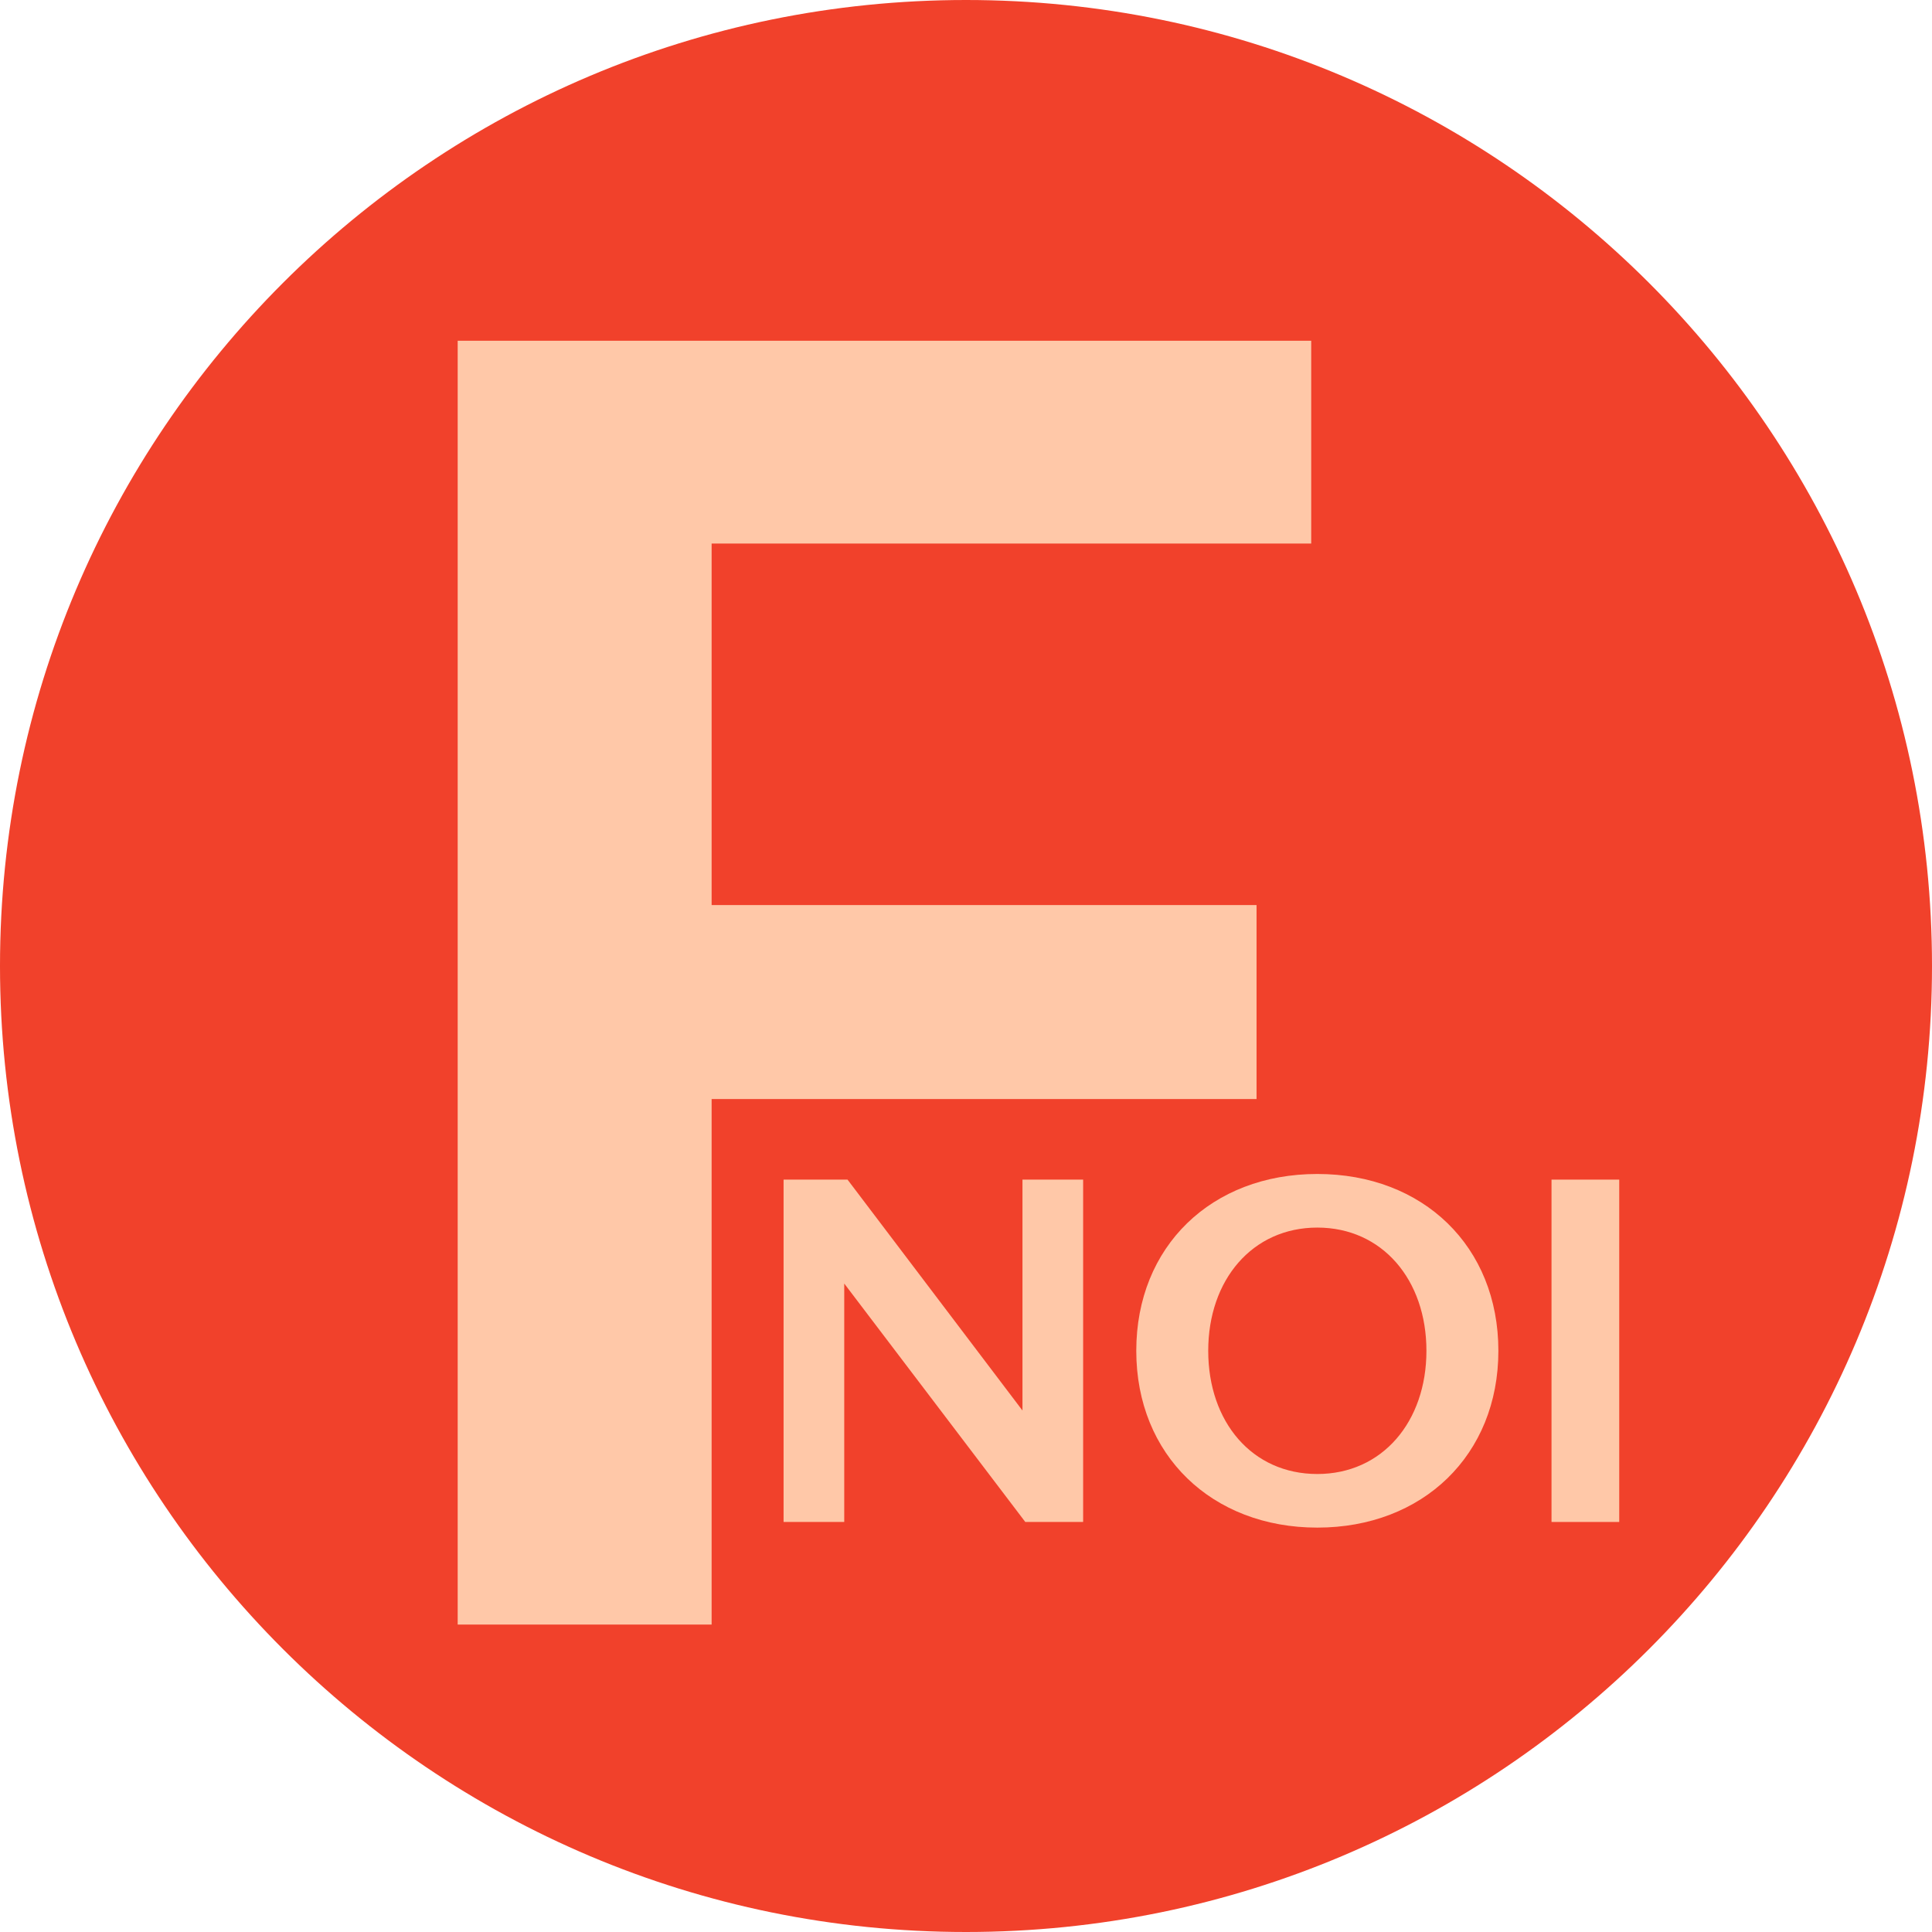
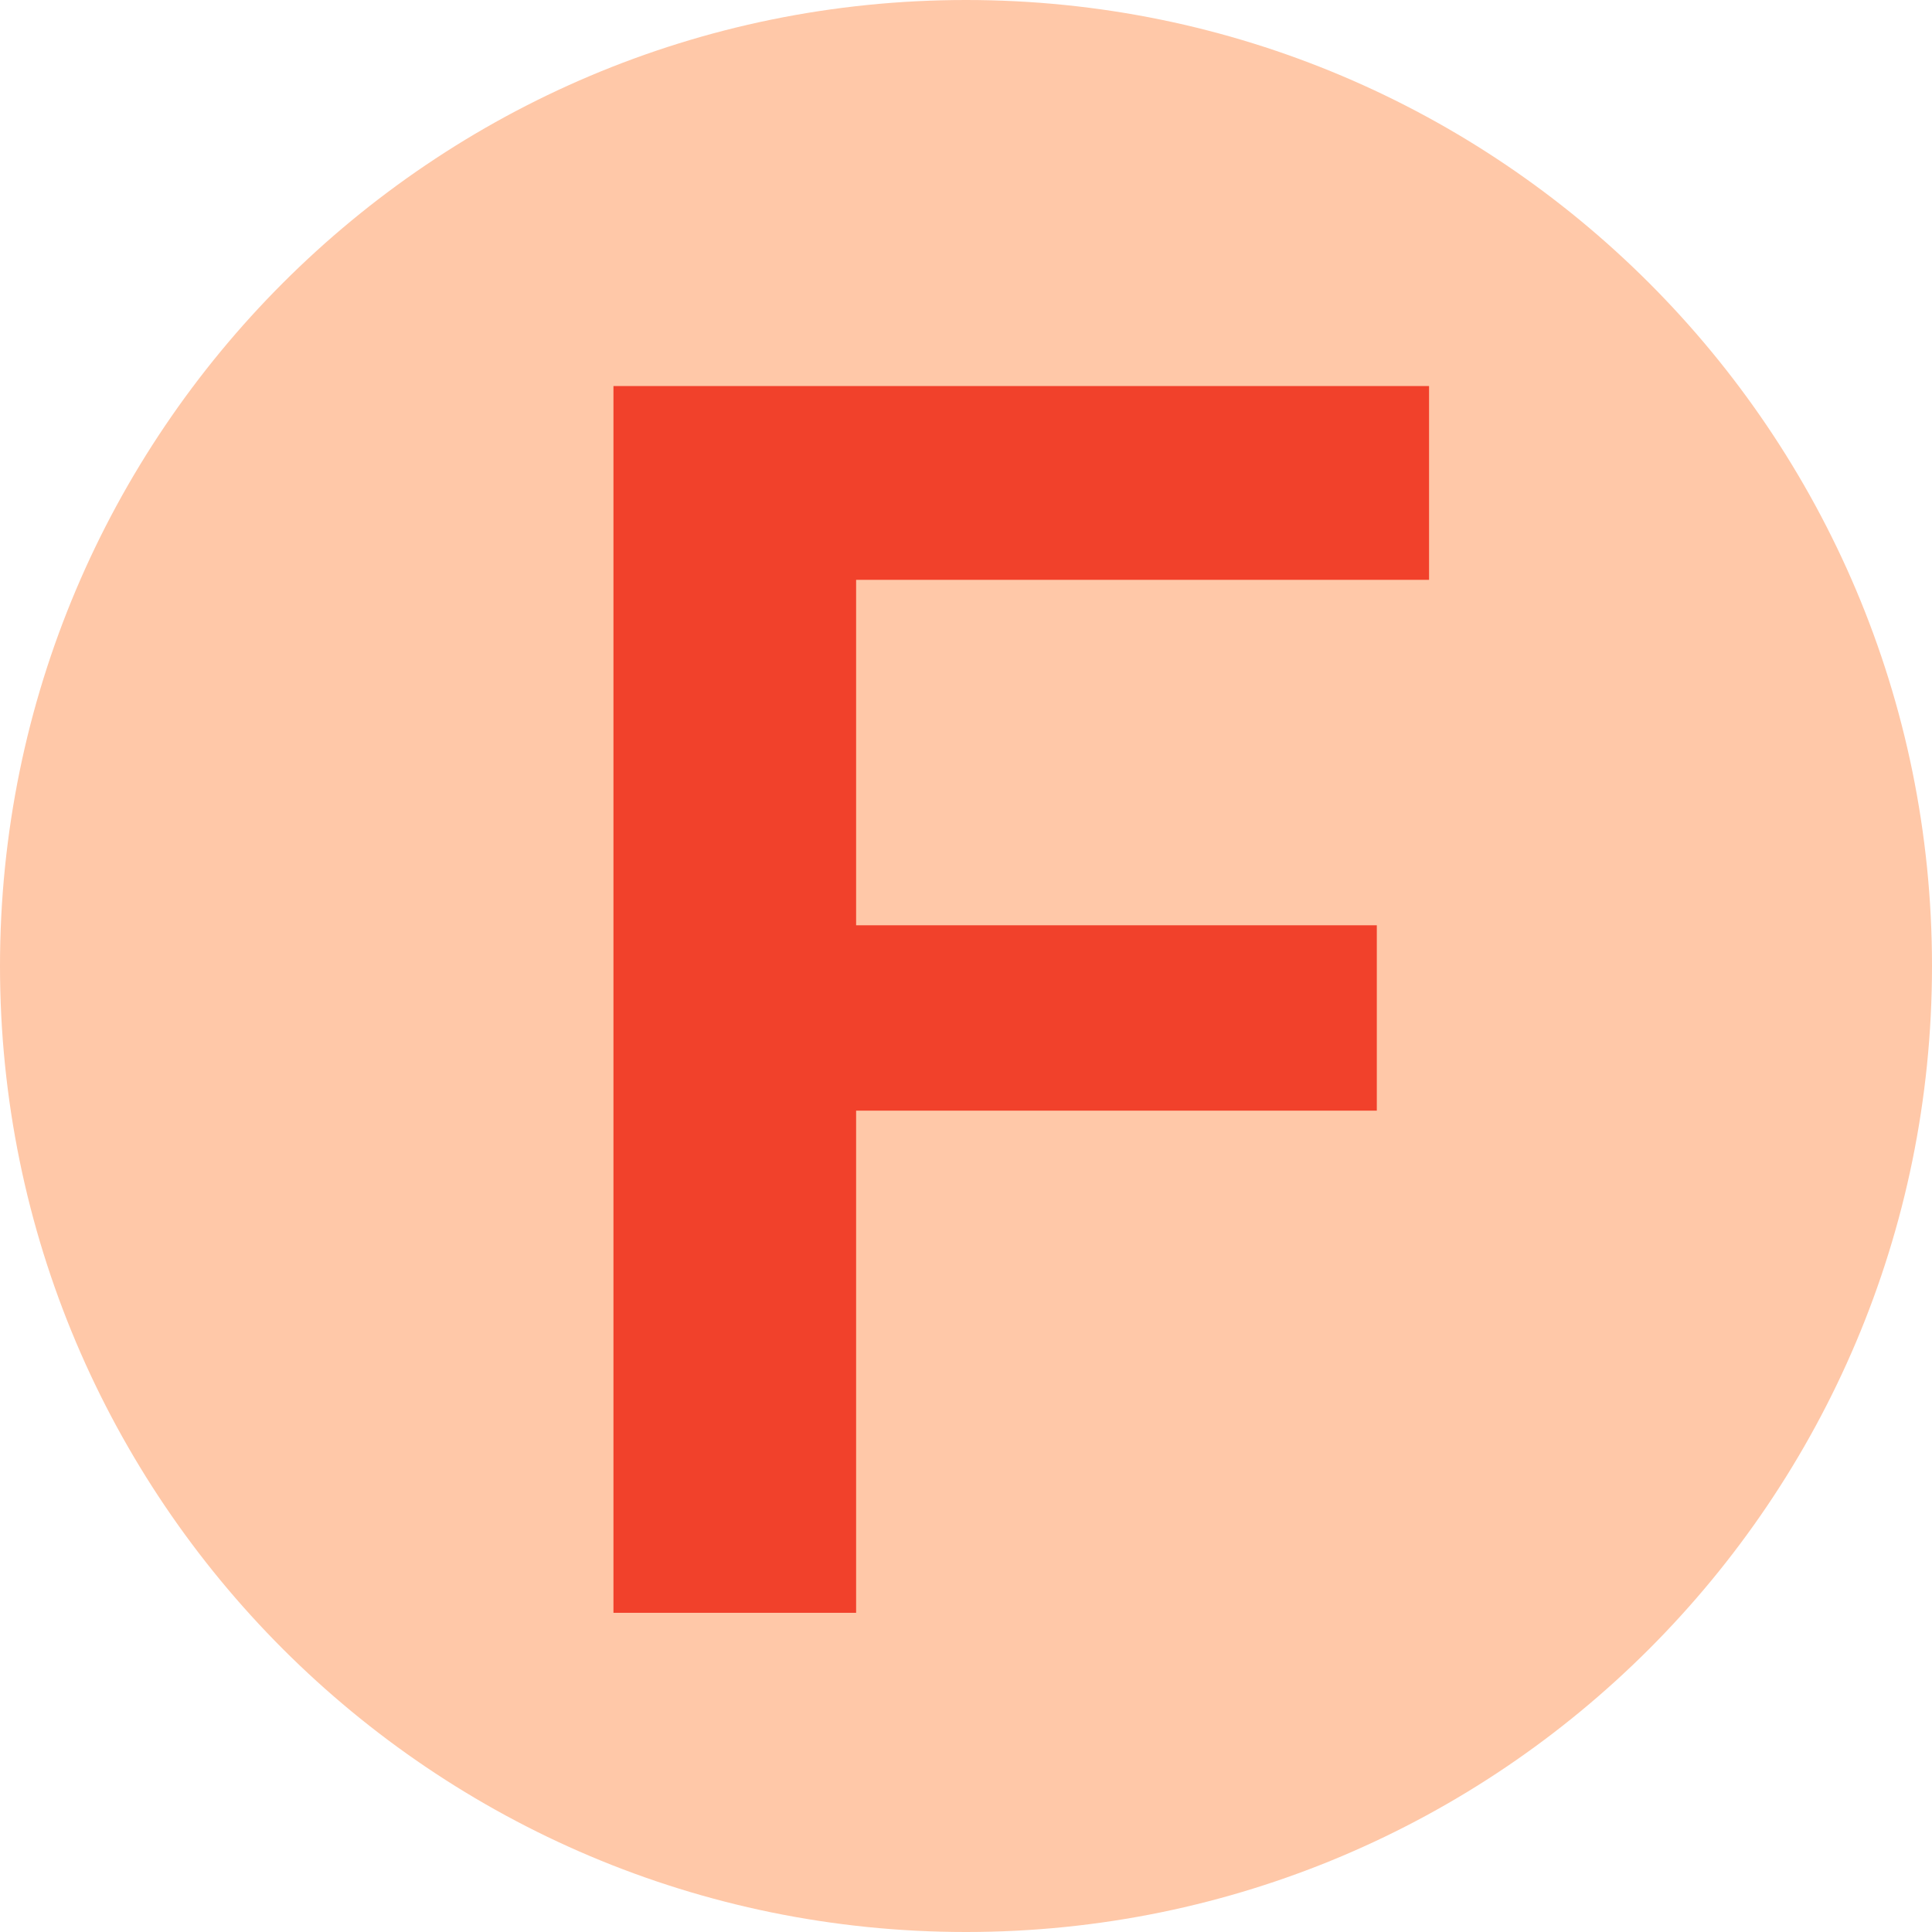
<svg xmlns="http://www.w3.org/2000/svg" id="Layer_1" width="493" height="493" viewBox="0 0 493 493">
  <defs>
    <style>.cls-1{fill:#f1412b;}.cls-2{fill:#ffc8a8;}</style>
  </defs>
-   <circle class="cls-1" cx="246.5" cy="246.5" r="246.5" />
-   <path class="cls-2" d="m116.79,86.95h217.8v51.75h-153v92.25h139.05v49.5h-139.05v134.1h-64.8V86.95Z" />
-   <path class="cls-2" d="m199.95,301.01h16.32l44.64,58.92v-58.92h15.48v87.36h-14.76l-46.2-60.84v60.84h-15.48v-87.36Z" />
-   <path class="cls-2" d="m289.95,344.69c0-26.64,19.2-45.12,46.2-45.12s46.2,18.48,46.2,45.12-19.32,45.12-46.2,45.12-46.2-18.48-46.2-45.12Zm46.2,31.44c16.56,0,27.84-13.32,27.84-31.44s-11.28-31.44-27.84-31.44-27.84,13.32-27.84,31.44,11.16,31.44,27.84,31.44Z" />
-   <path class="cls-2" d="m395.91,301.01h17.28v87.36h-17.28v-87.36Z" />
+   <circle class="cls-2" cx="246.5" cy="246.5" r="246.5" />
+   <path class="cls-1" d="m156.54,98.51h208.12v49.45h-146.2v88.15h132.87v47.3h-132.87v128.14h-61.92V98.51Z" />
</svg>
